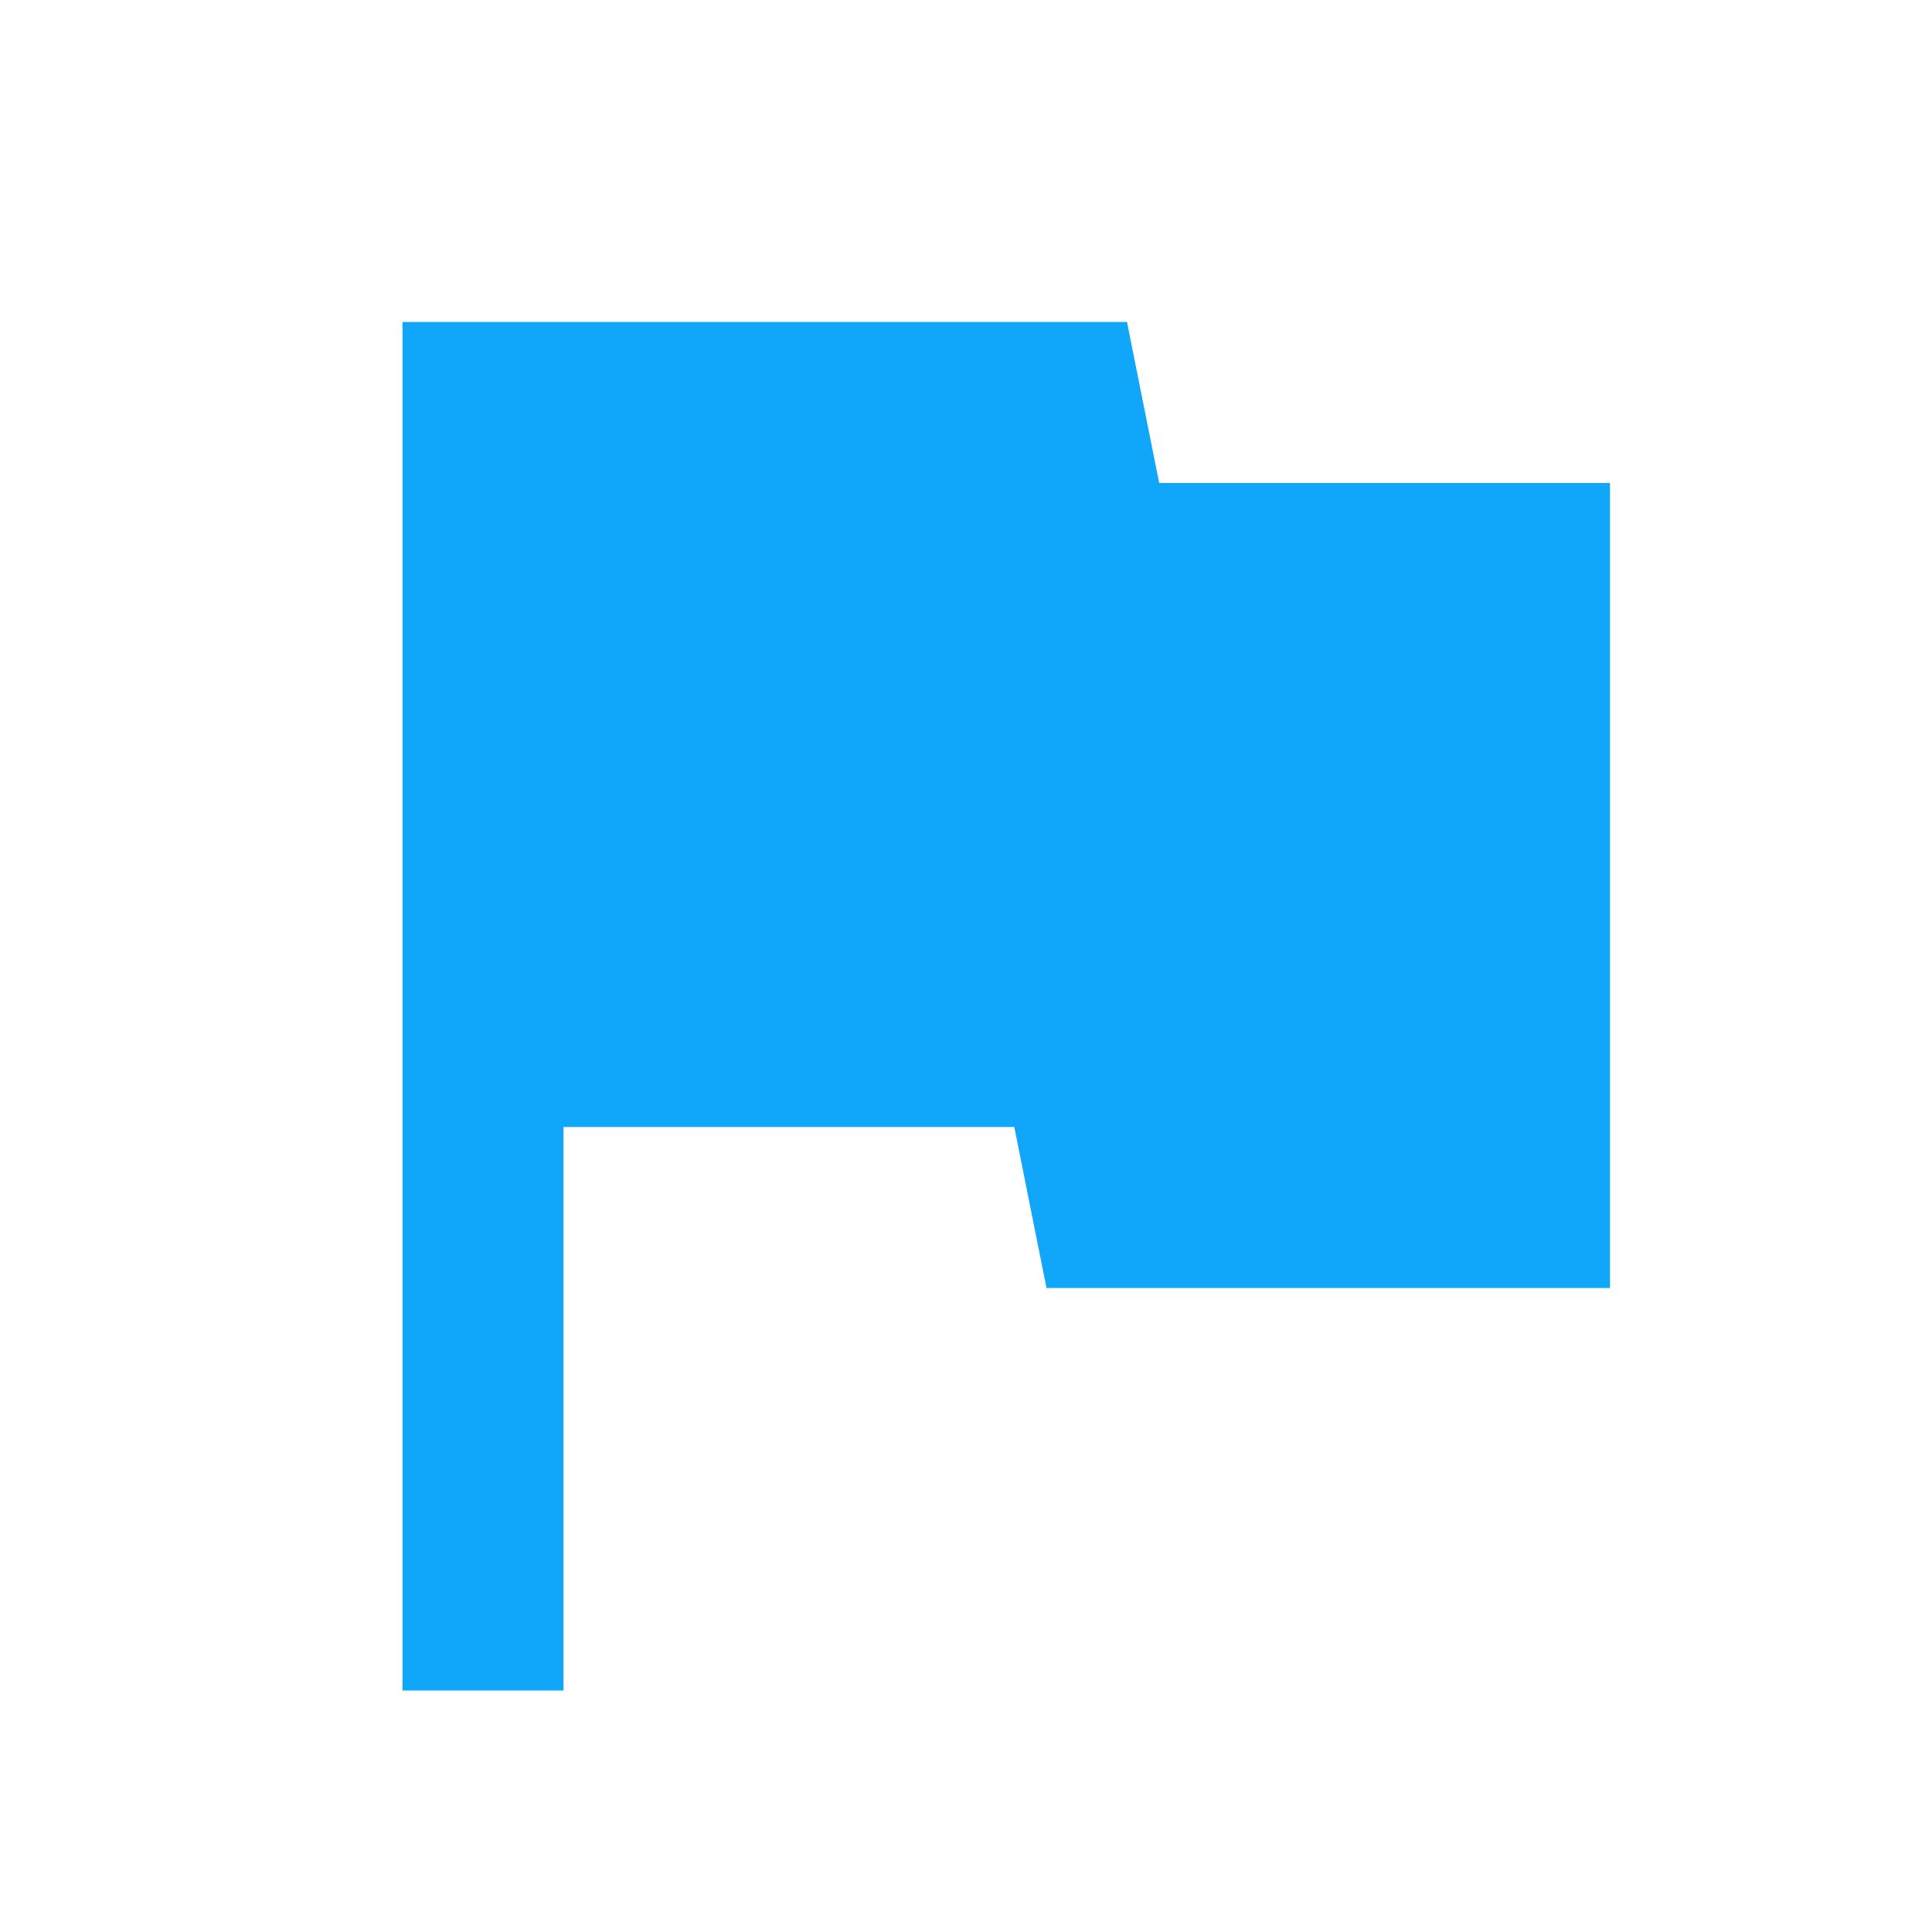
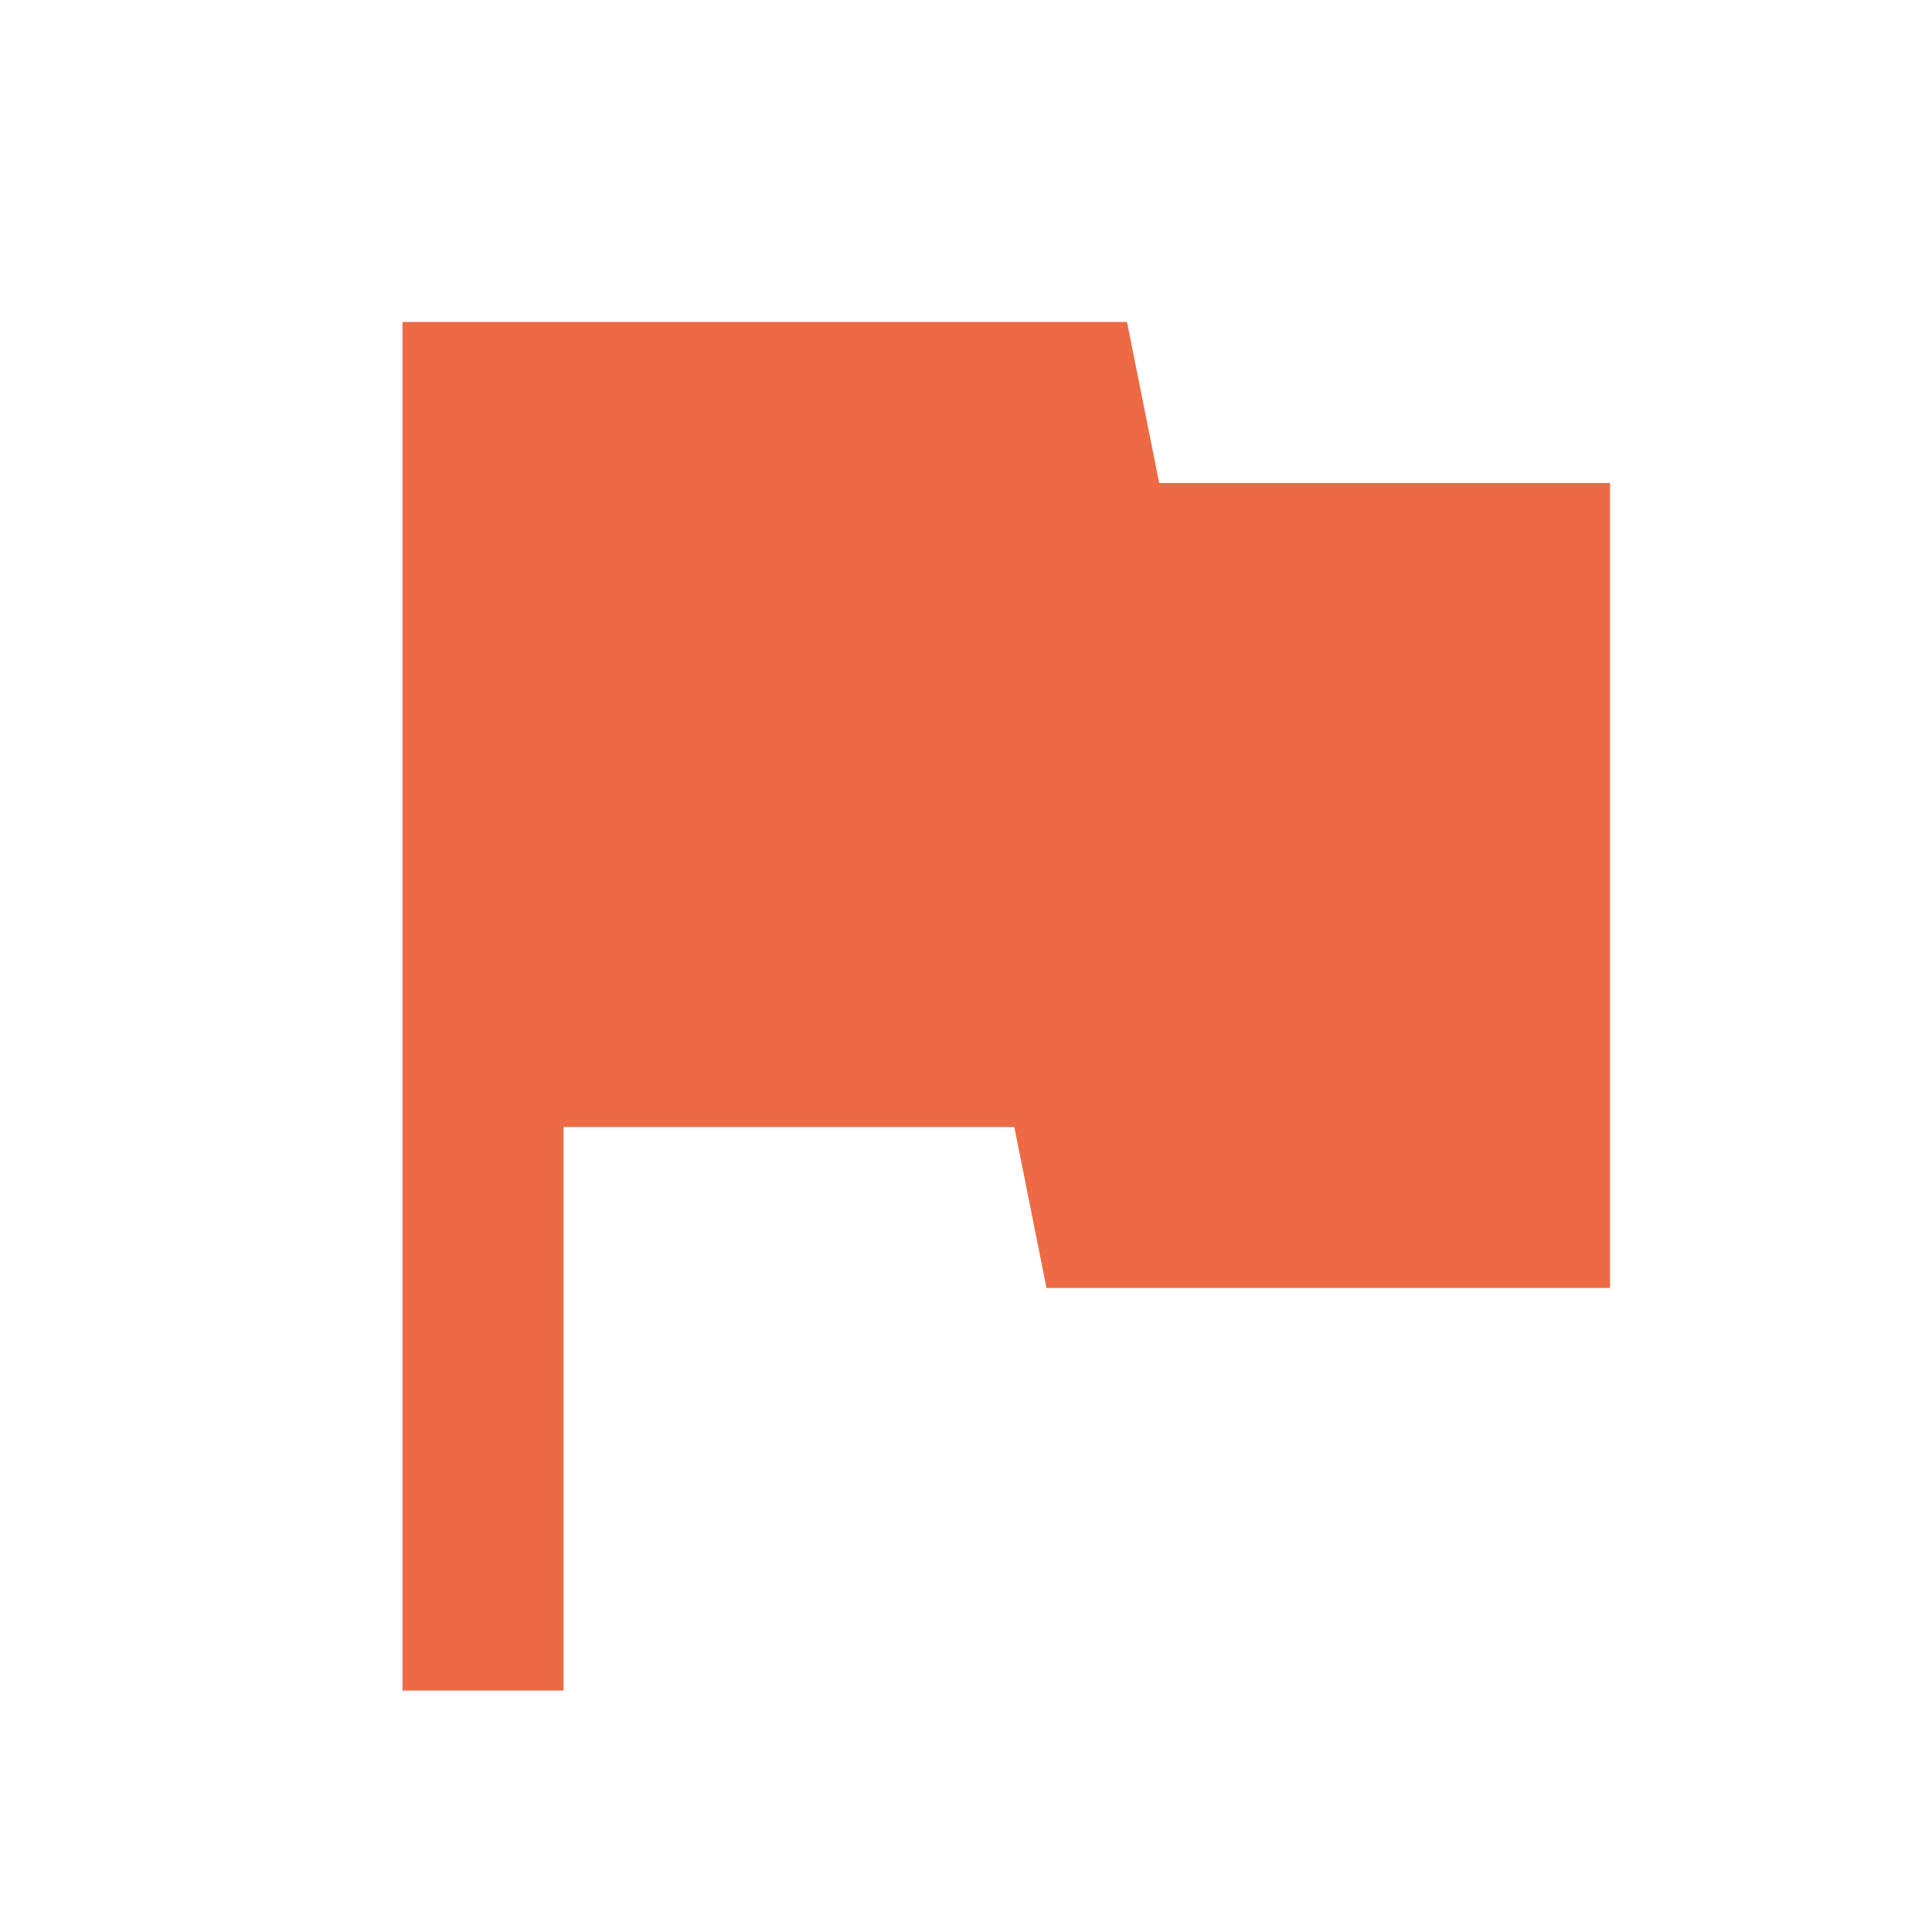
<svg xmlns="http://www.w3.org/2000/svg" height="24" width="24" style="">
  <rect id="backgroundrect" width="100%" height="100%" x="0" y="0" fill="none" stroke="none" />
  <g class="currentLayer" style="">
    <path d="M0 0h24v24H0z" fill="none" id="svg_1" />
-     <path d="M14.4 6L14 4H5v17h2v-7h5.6l.4 2h7V6z" id="svg_2" class="" fill-opacity="1" fill="#10a6fa" />
+     <path d="M14.4 6L14 4H5v17h2v-7h5.6l.4 2h7V6z" id="svg_2" class="" fill-opacity="1" fill="#ED6A45" />
  </g>
</svg>
